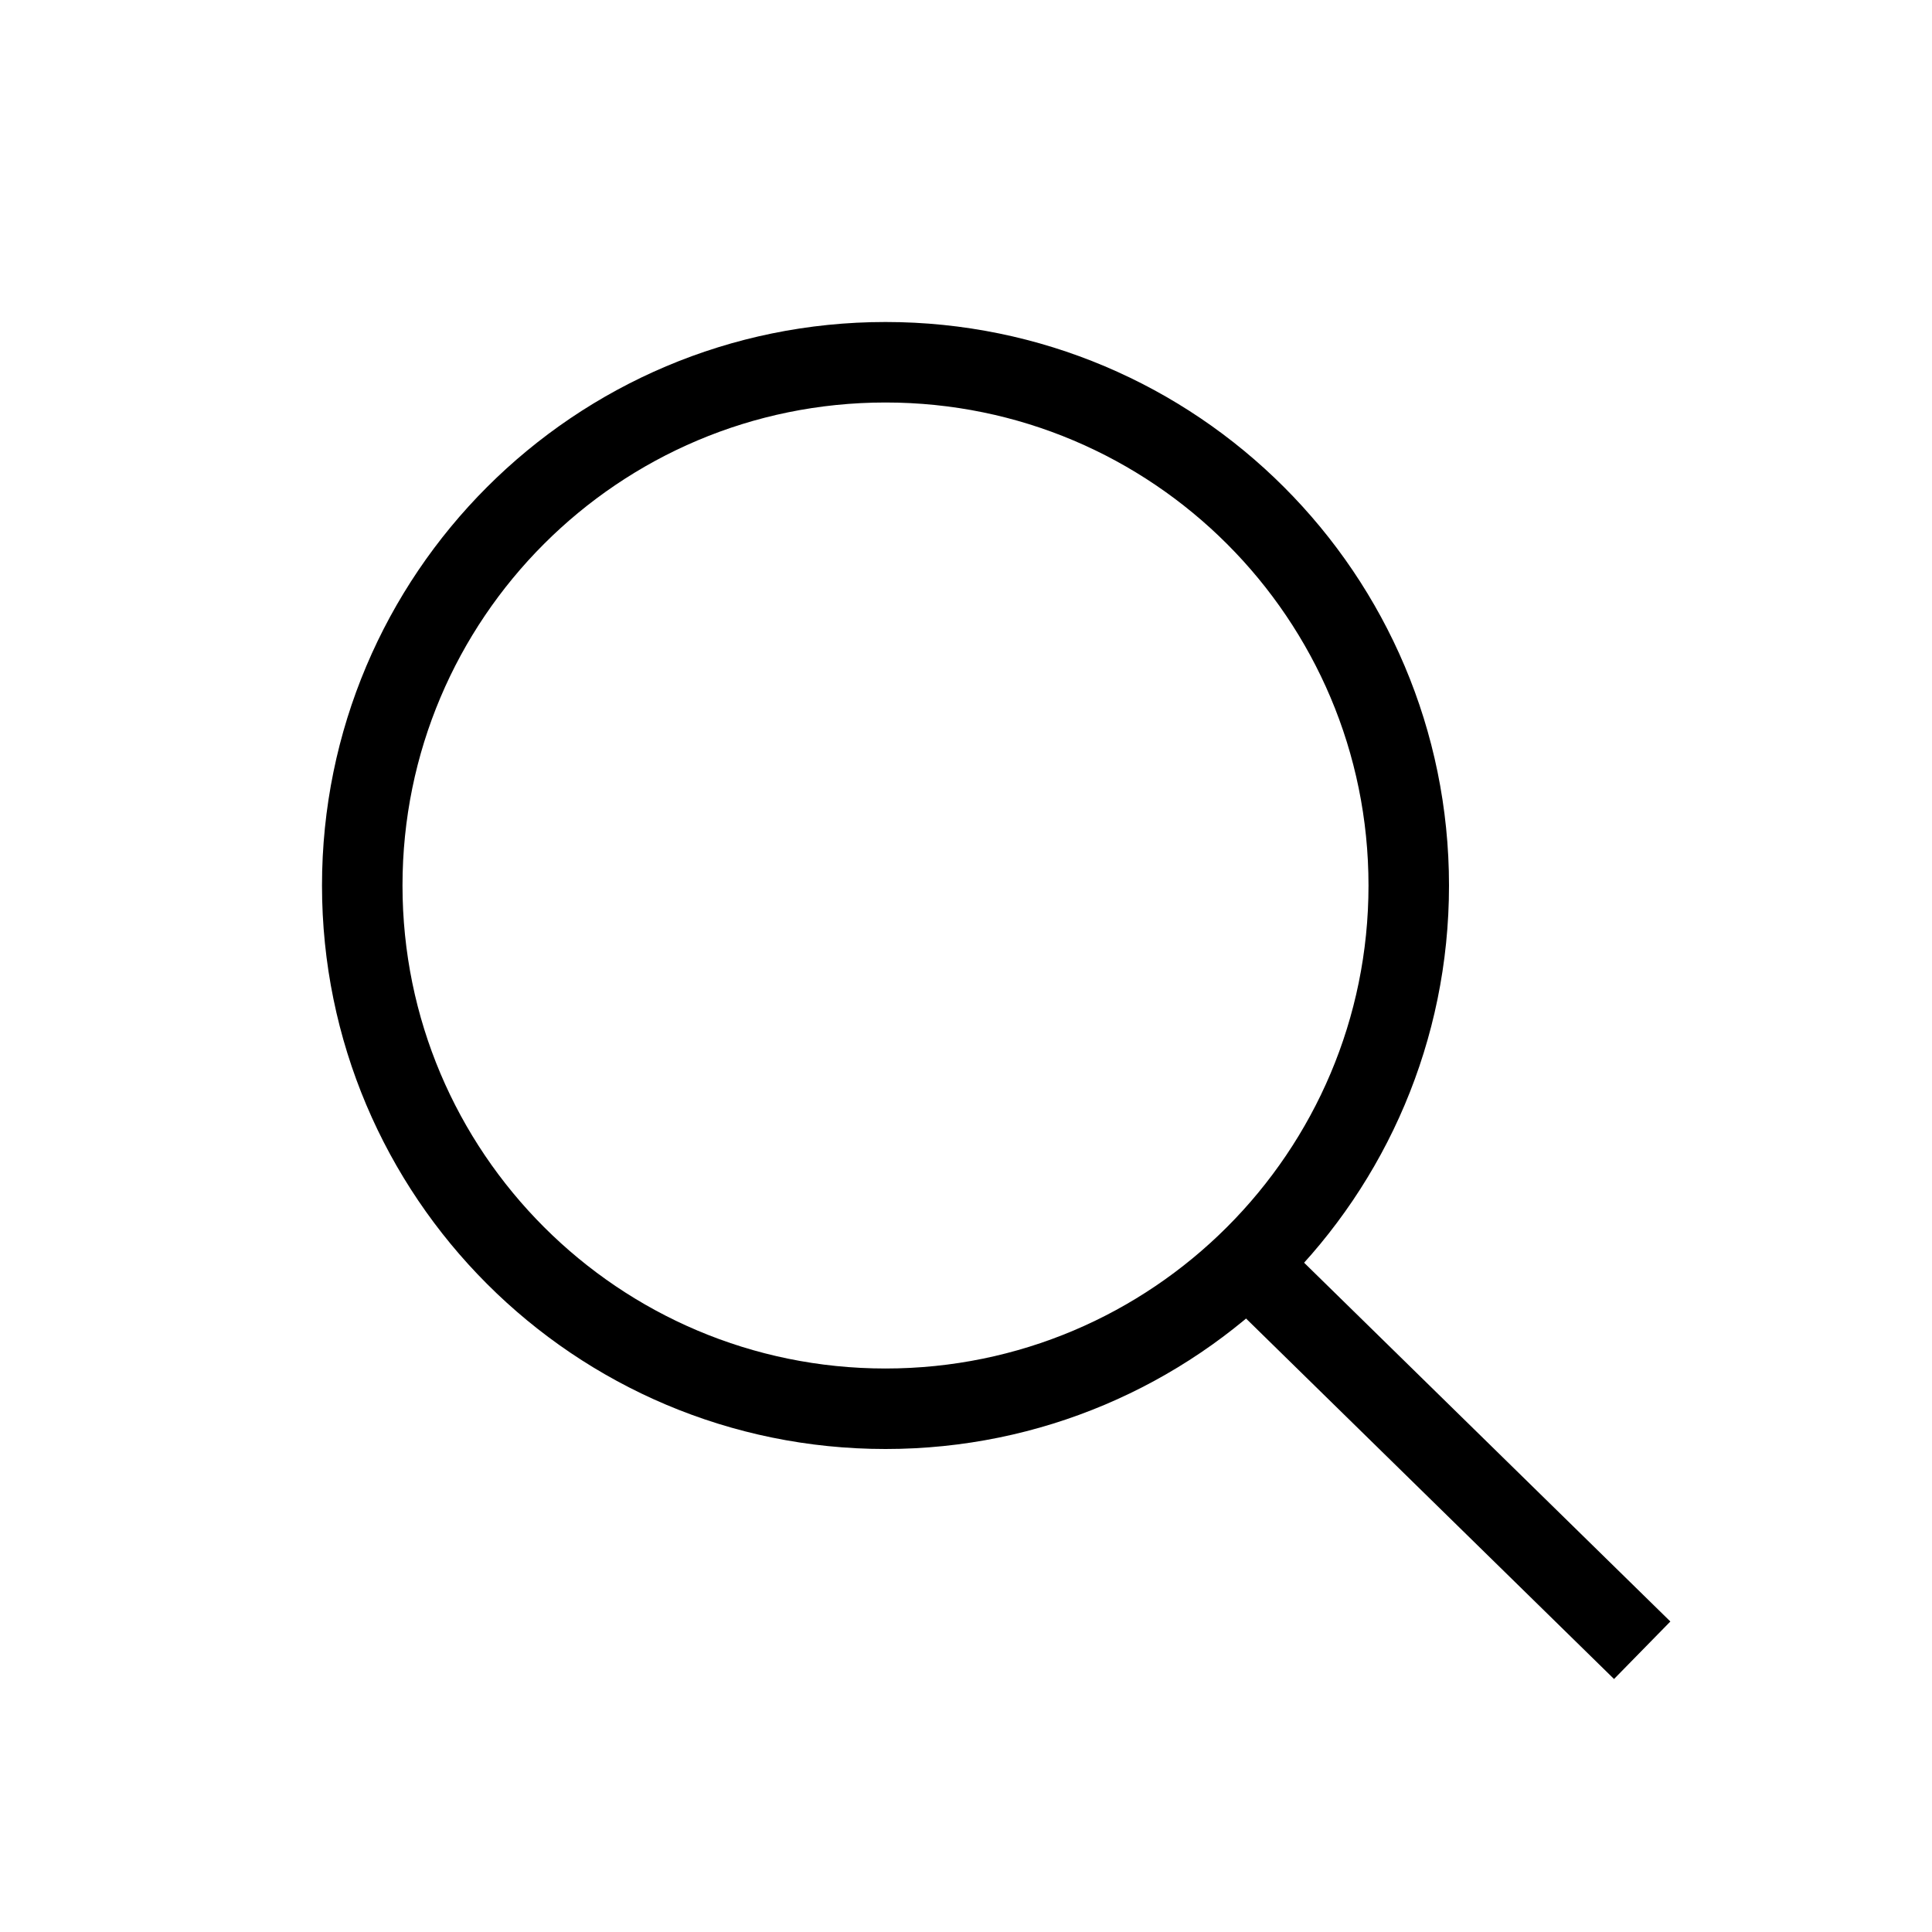
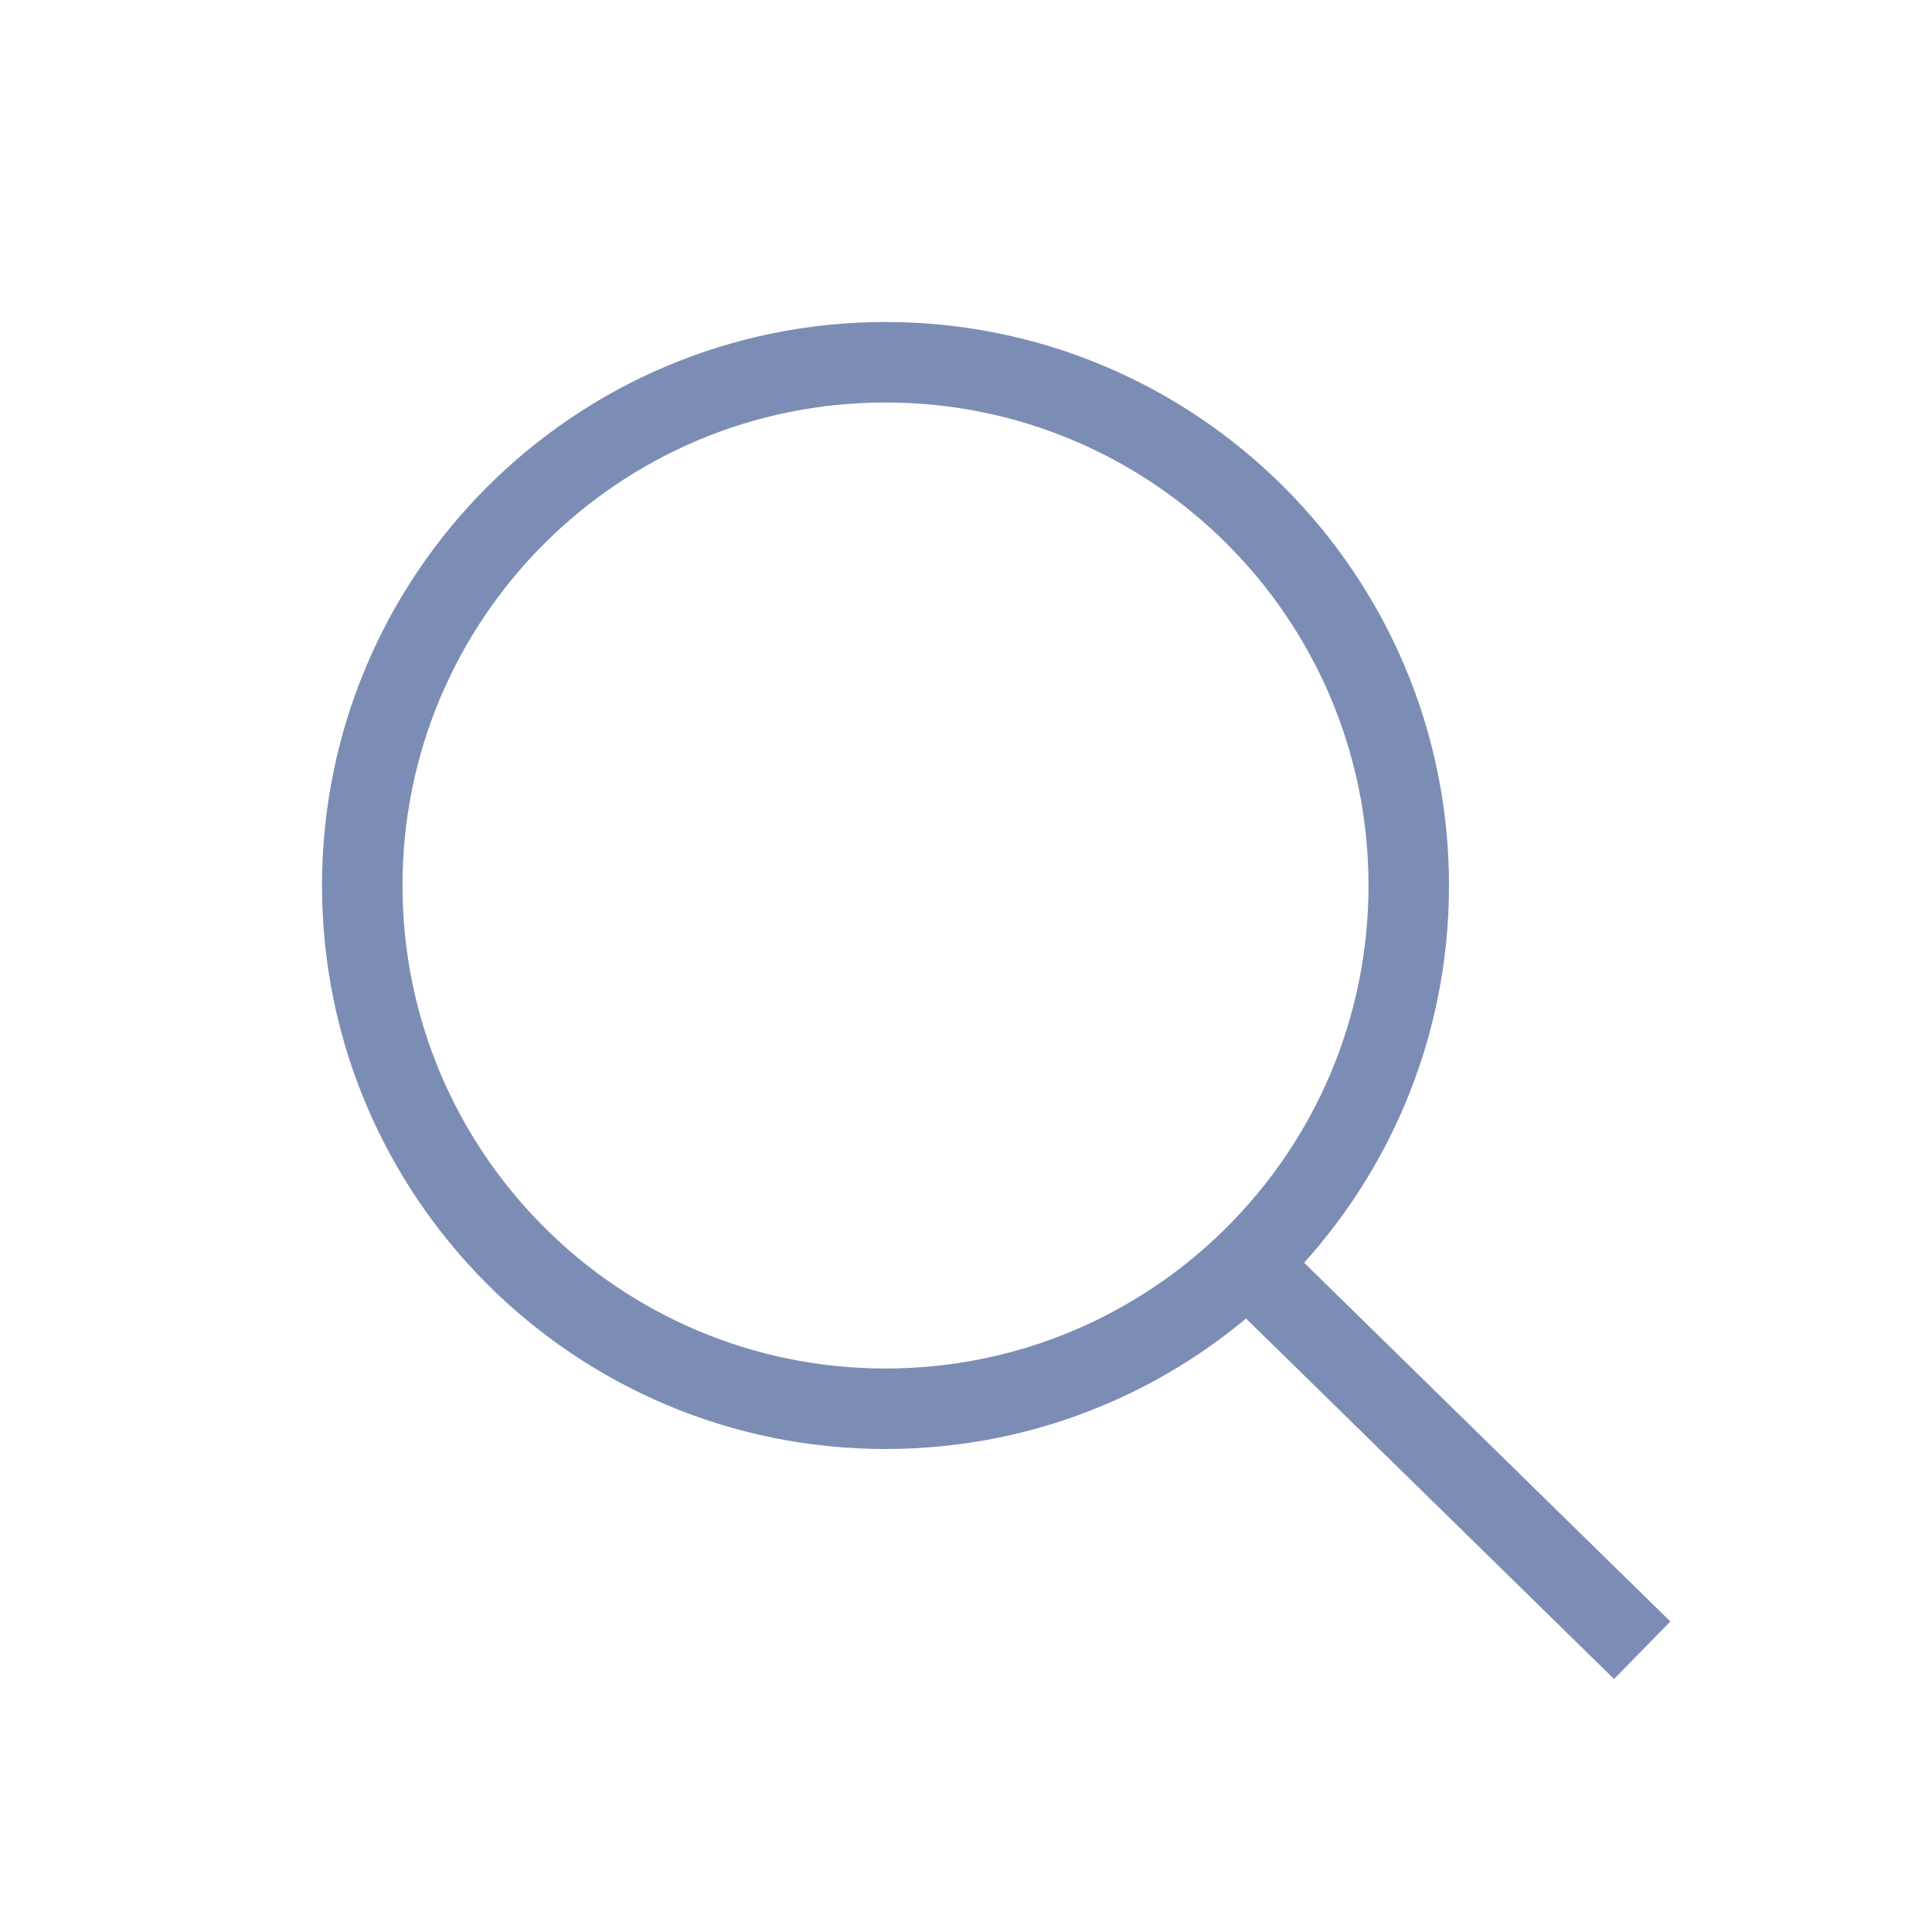
<svg xmlns="http://www.w3.org/2000/svg" viewBox="0 0 24 24">
-   <circle cx="11" cy="11" r="6.5" fill="none" stroke="#000" />
-   <line x1="20.4" y1="20.5" x2="15.5" y2="15.7" fill="none" stroke="#000" />
+   <circle cx="11" cy="11" r="6.5" fill="none" stroke="#7C8DB5" />
+   <line x1="20.4" y1="20.5" x2="15.5" y2="15.7" fill="none" stroke="#7C8DB5" />
</svg>
